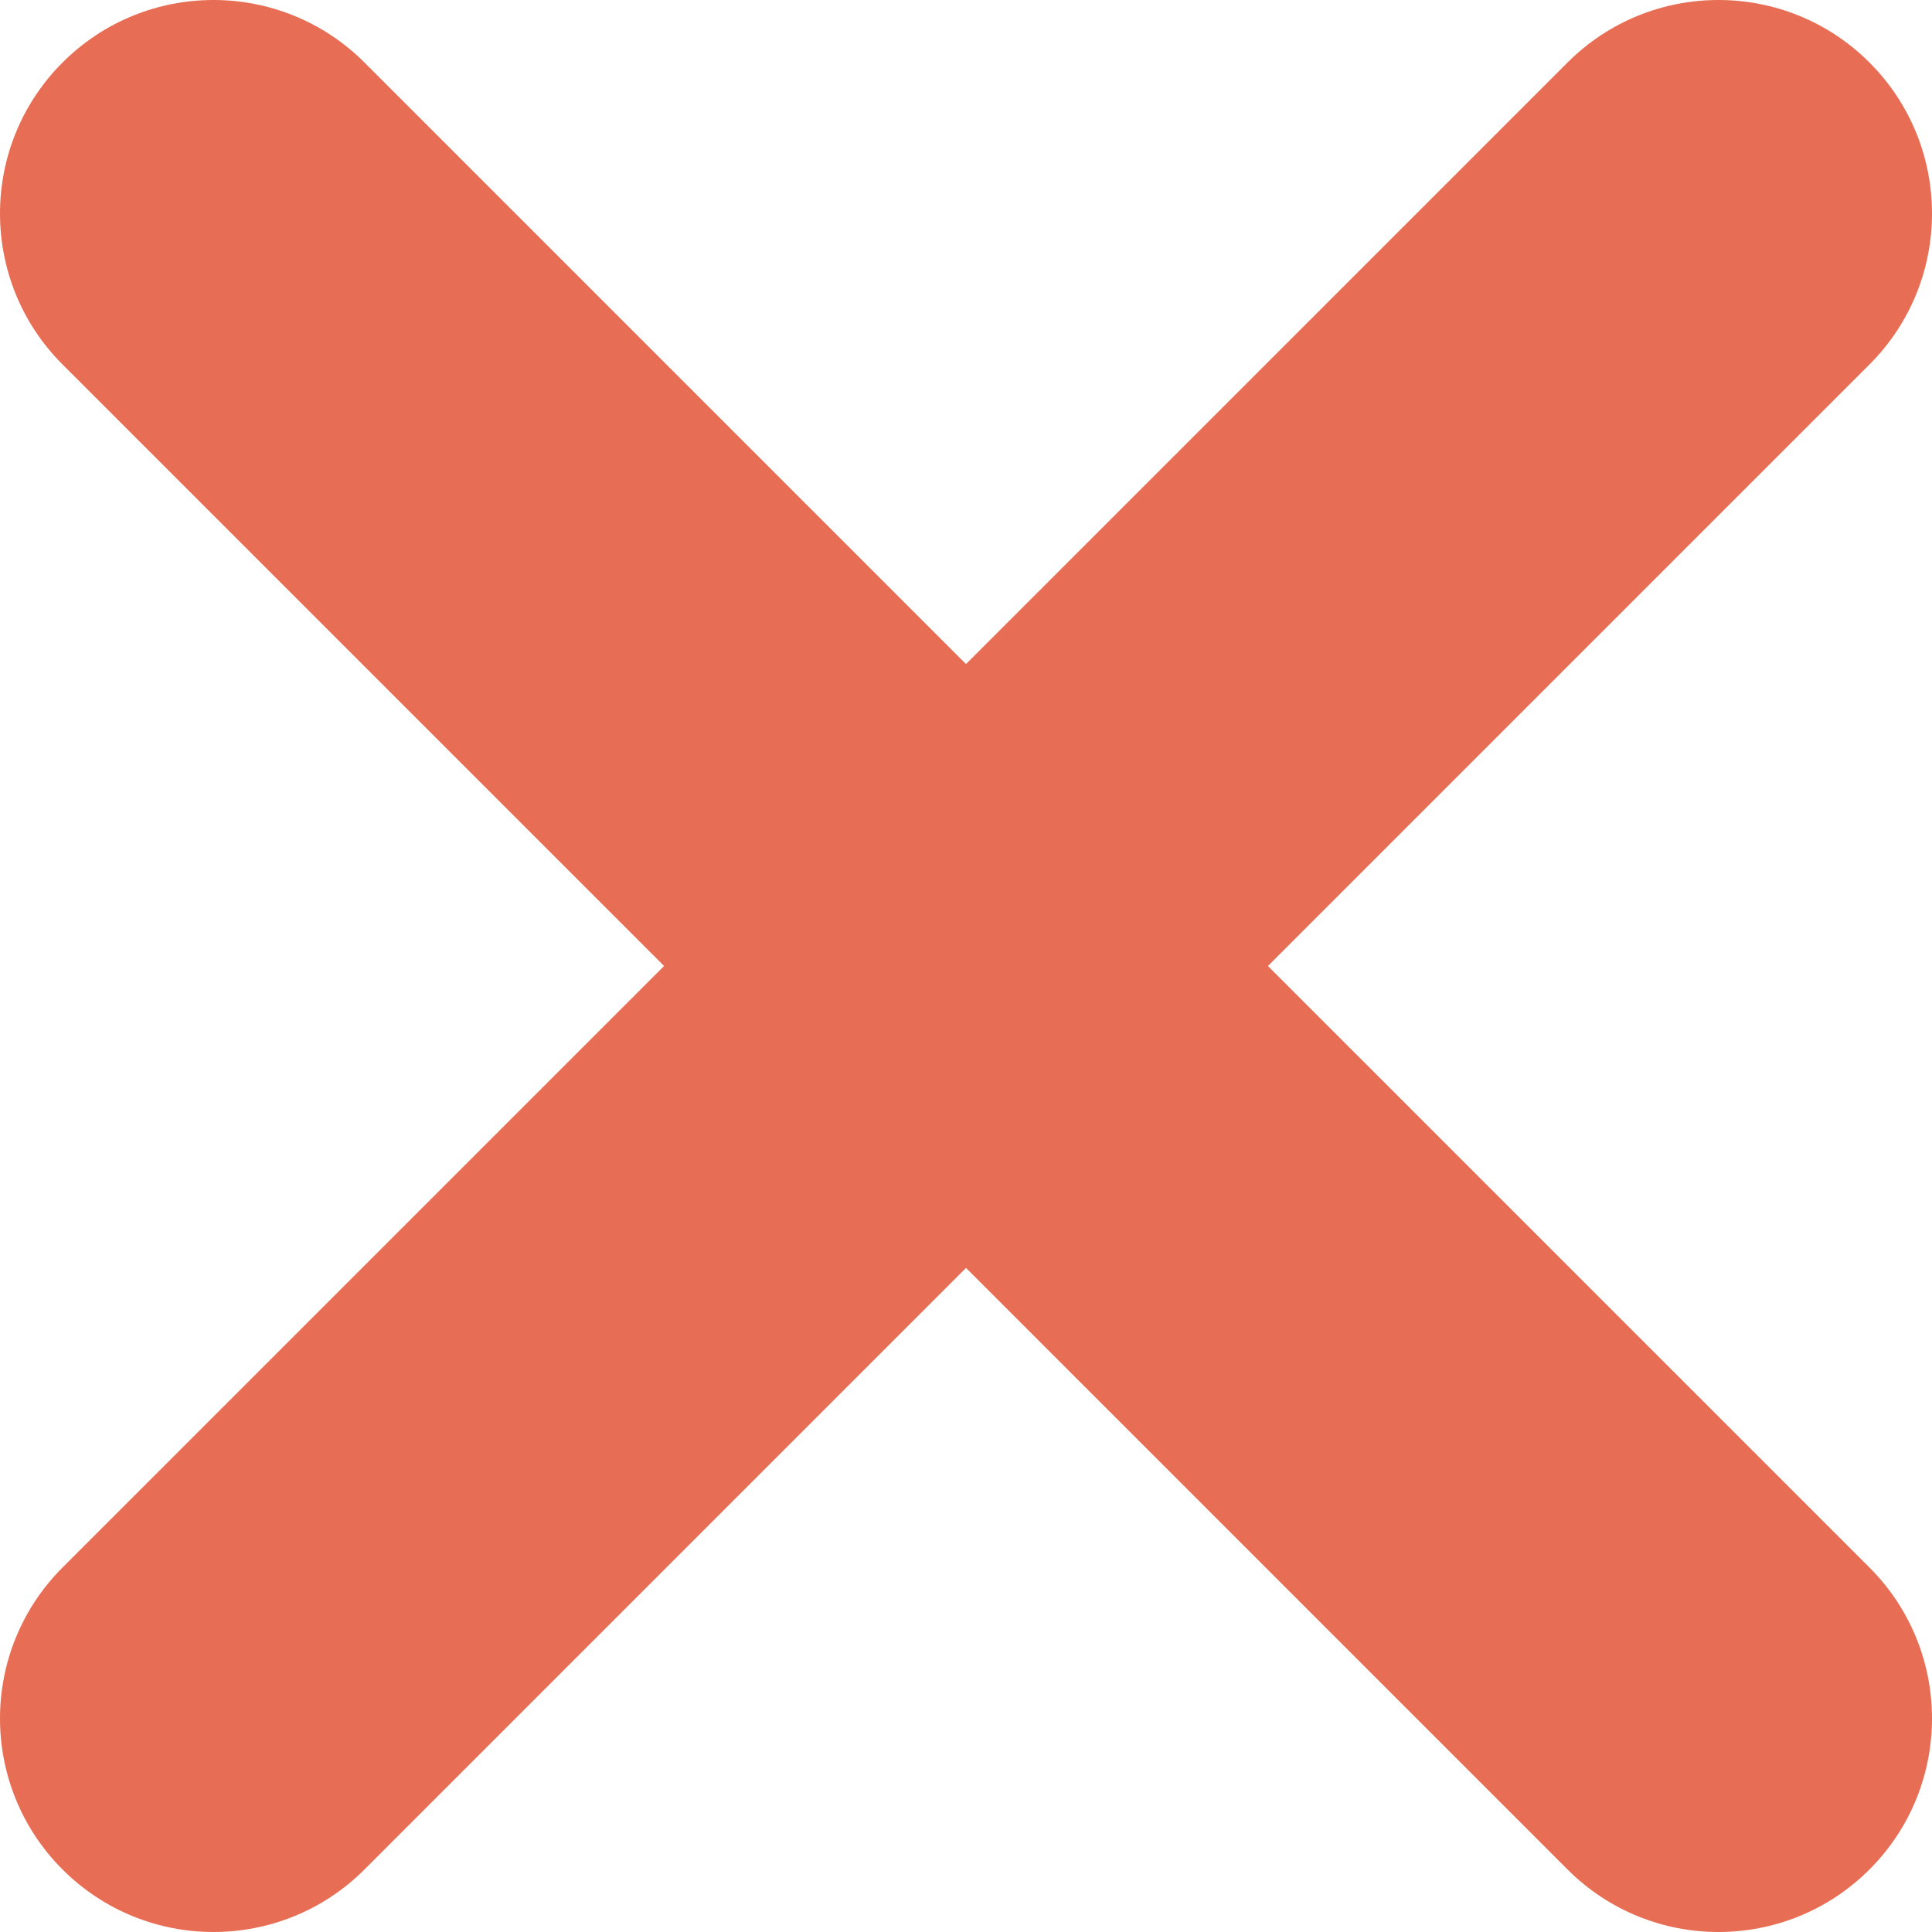
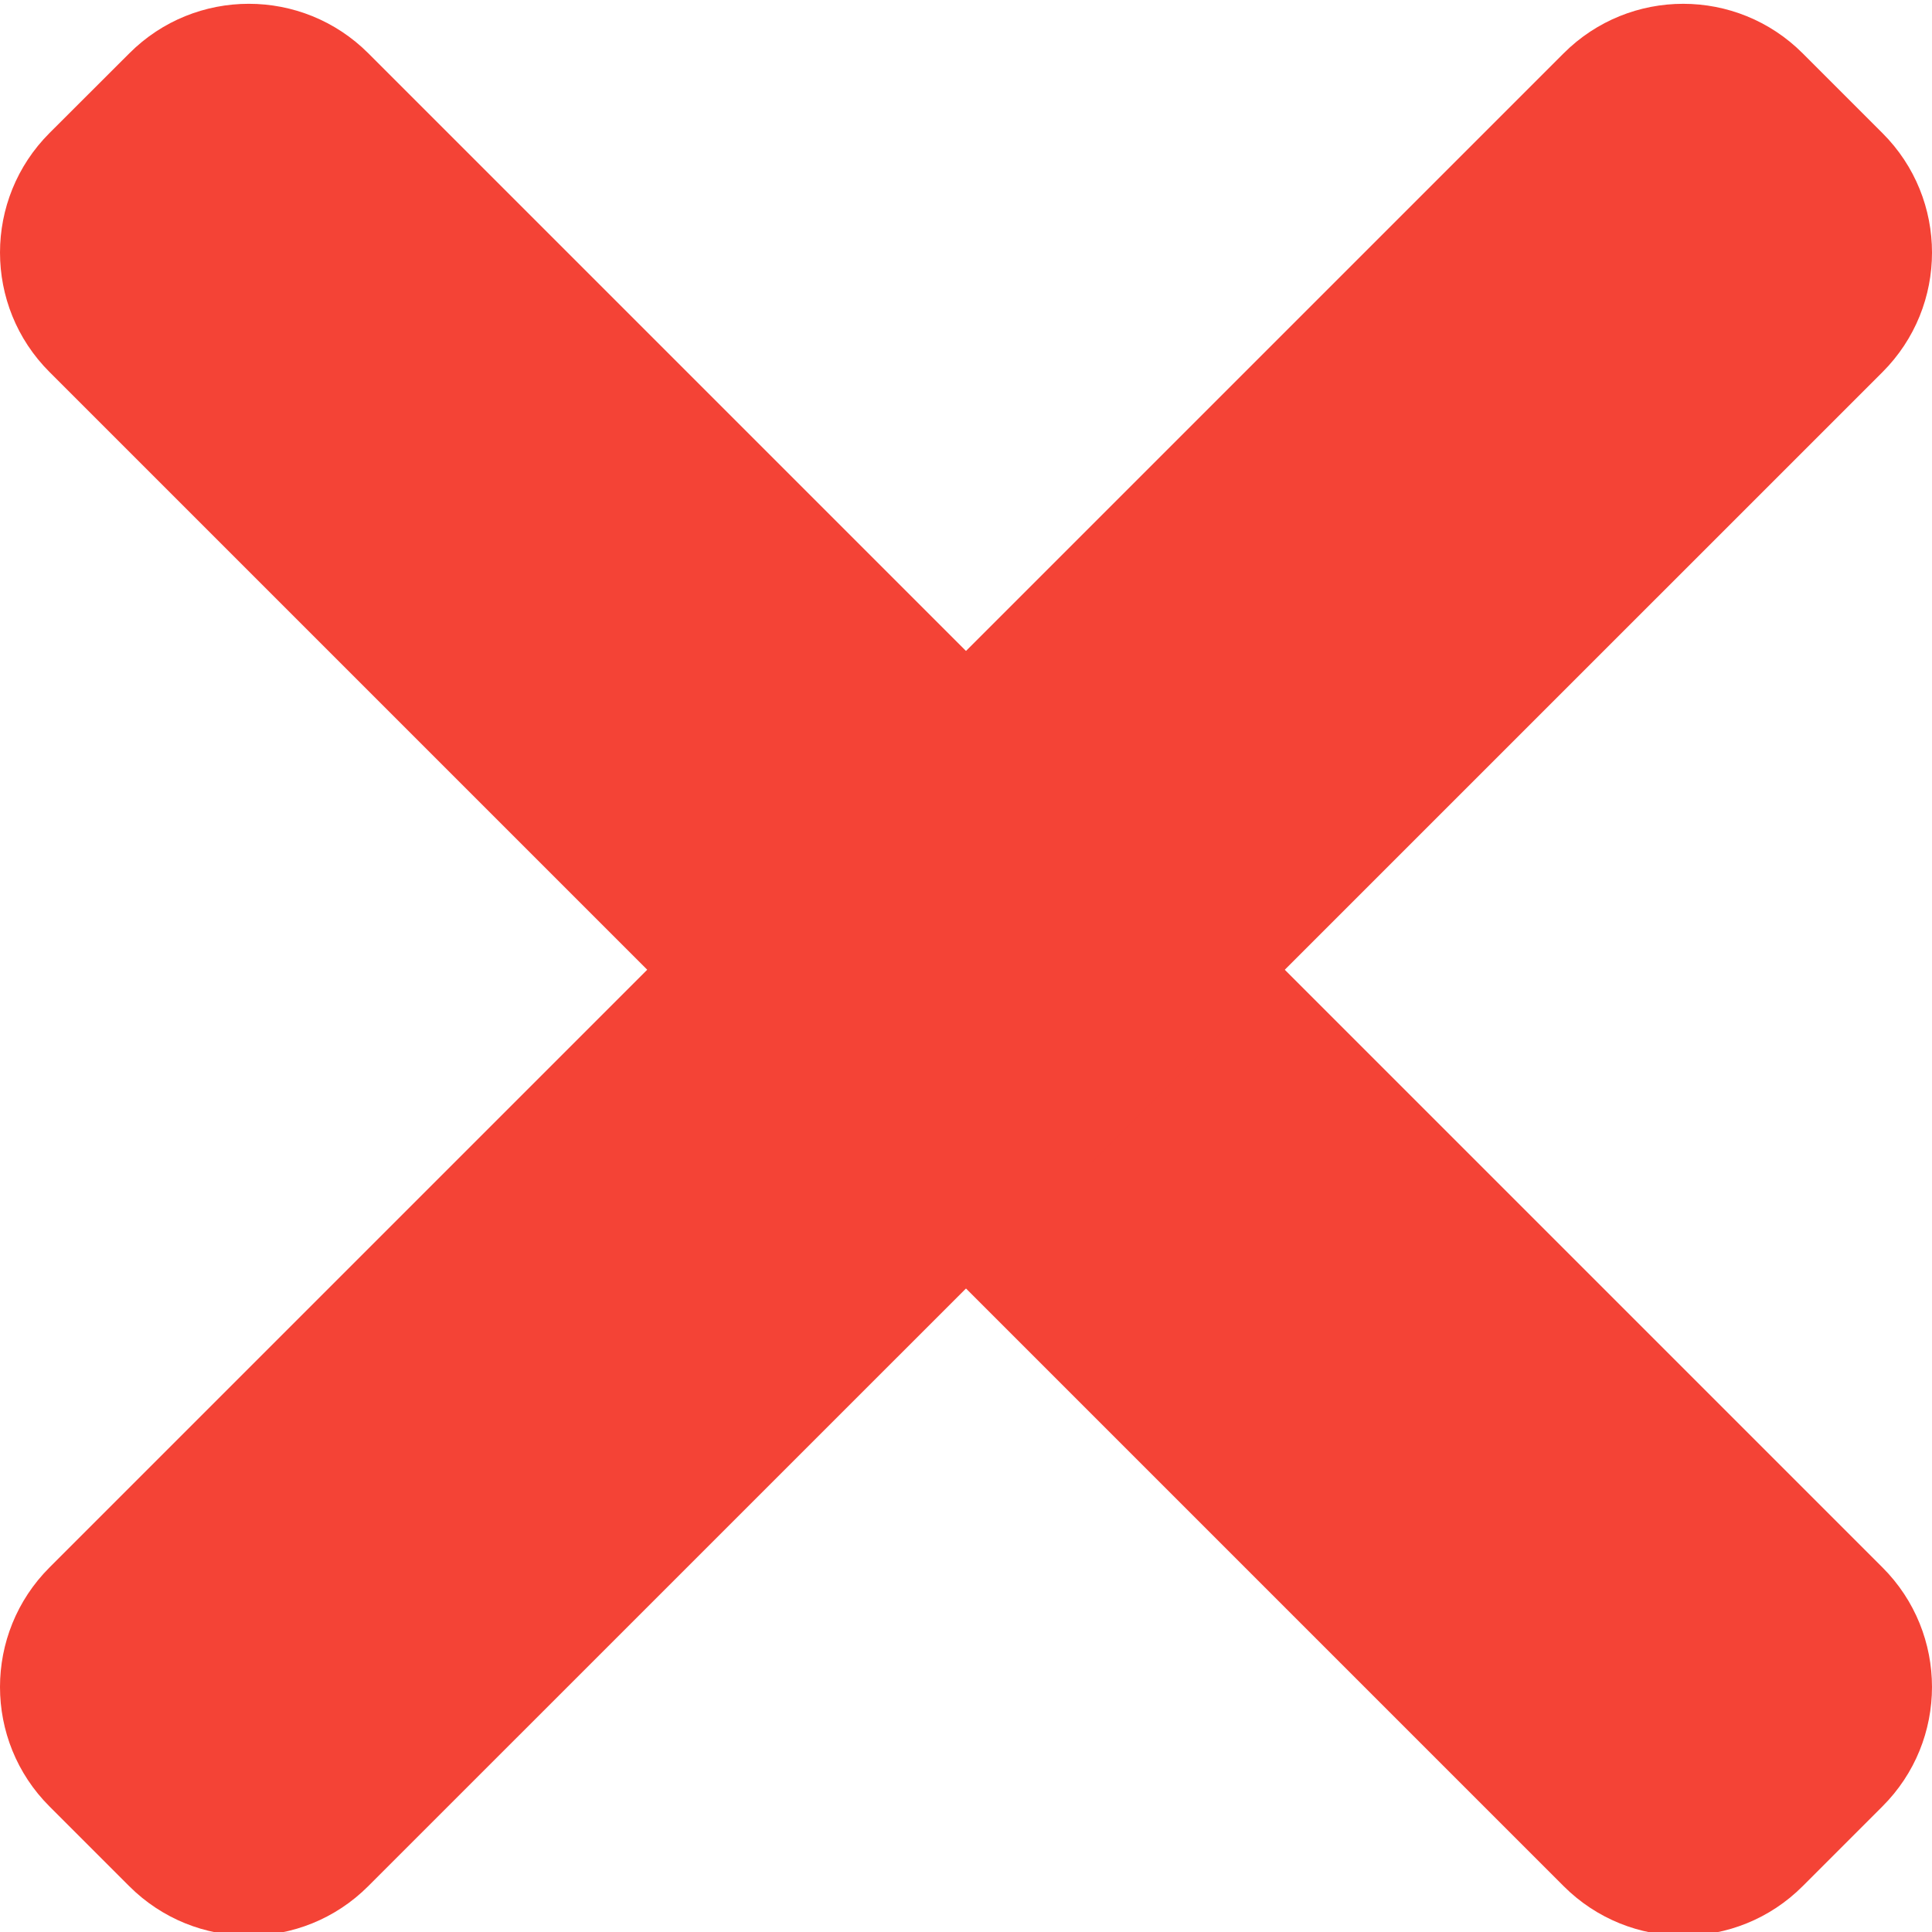
- <svg xmlns="http://www.w3.org/2000/svg" height="511.992pt" viewBox="0 0 511.992 511.992" width="511.992pt">
-   <path d="m415.402 495.422-159.406-159.41-159.406 159.41c-22.098 22.094-57.922 22.094-80.02 0-22.094-22.098-22.094-57.922 0-80.02l159.41-159.406-159.41-159.406c-22.094-22.098-22.094-57.922 0-80.02 22.098-22.094 57.922-22.094 80.02 0l159.406 159.41 159.406-159.41c22.098-22.094 57.922-22.094 80.02 0 22.094 22.098 22.094 57.922 0 80.02l-159.41 159.406 159.41 159.406c22.094 22.098 22.094 57.922 0 80.02-22.098 22.094-57.922 22.094-80.02 0zm0 0" fill="#e76e54" />
+ <svg xmlns="http://www.w3.org/2000/svg" height="365pt" viewBox="0 0 365.717 365" width="365pt">
+   <g fill="#f44336">
+     <path d="m356.34 296.348-286.613-286.613c-12.5-12.5-32.766-12.5-45.246 0l-15.105 15.082c-12.5 12.504-12.5 32.77 0 45.25l286.613 286.613c12.504 12.5 32.77 12.5 45.25 0l15.082-15.082c12.523-12.48 12.523-32.75.02-45.25zm0 0" />
+     <path d="m295.988 9.734-286.613 286.613c-12.5 12.5-12.5 32.77 0 45.25l15.082 15.082c12.504 12.5 32.77 12.5 45.25 0l286.633-286.594c12.504-12.5 12.504-32.766 0-45.246l-15.082-15.082c-12.5-12.523-32.766-12.523-45.27-.023zm0 0" />
+   </g>
</svg>
